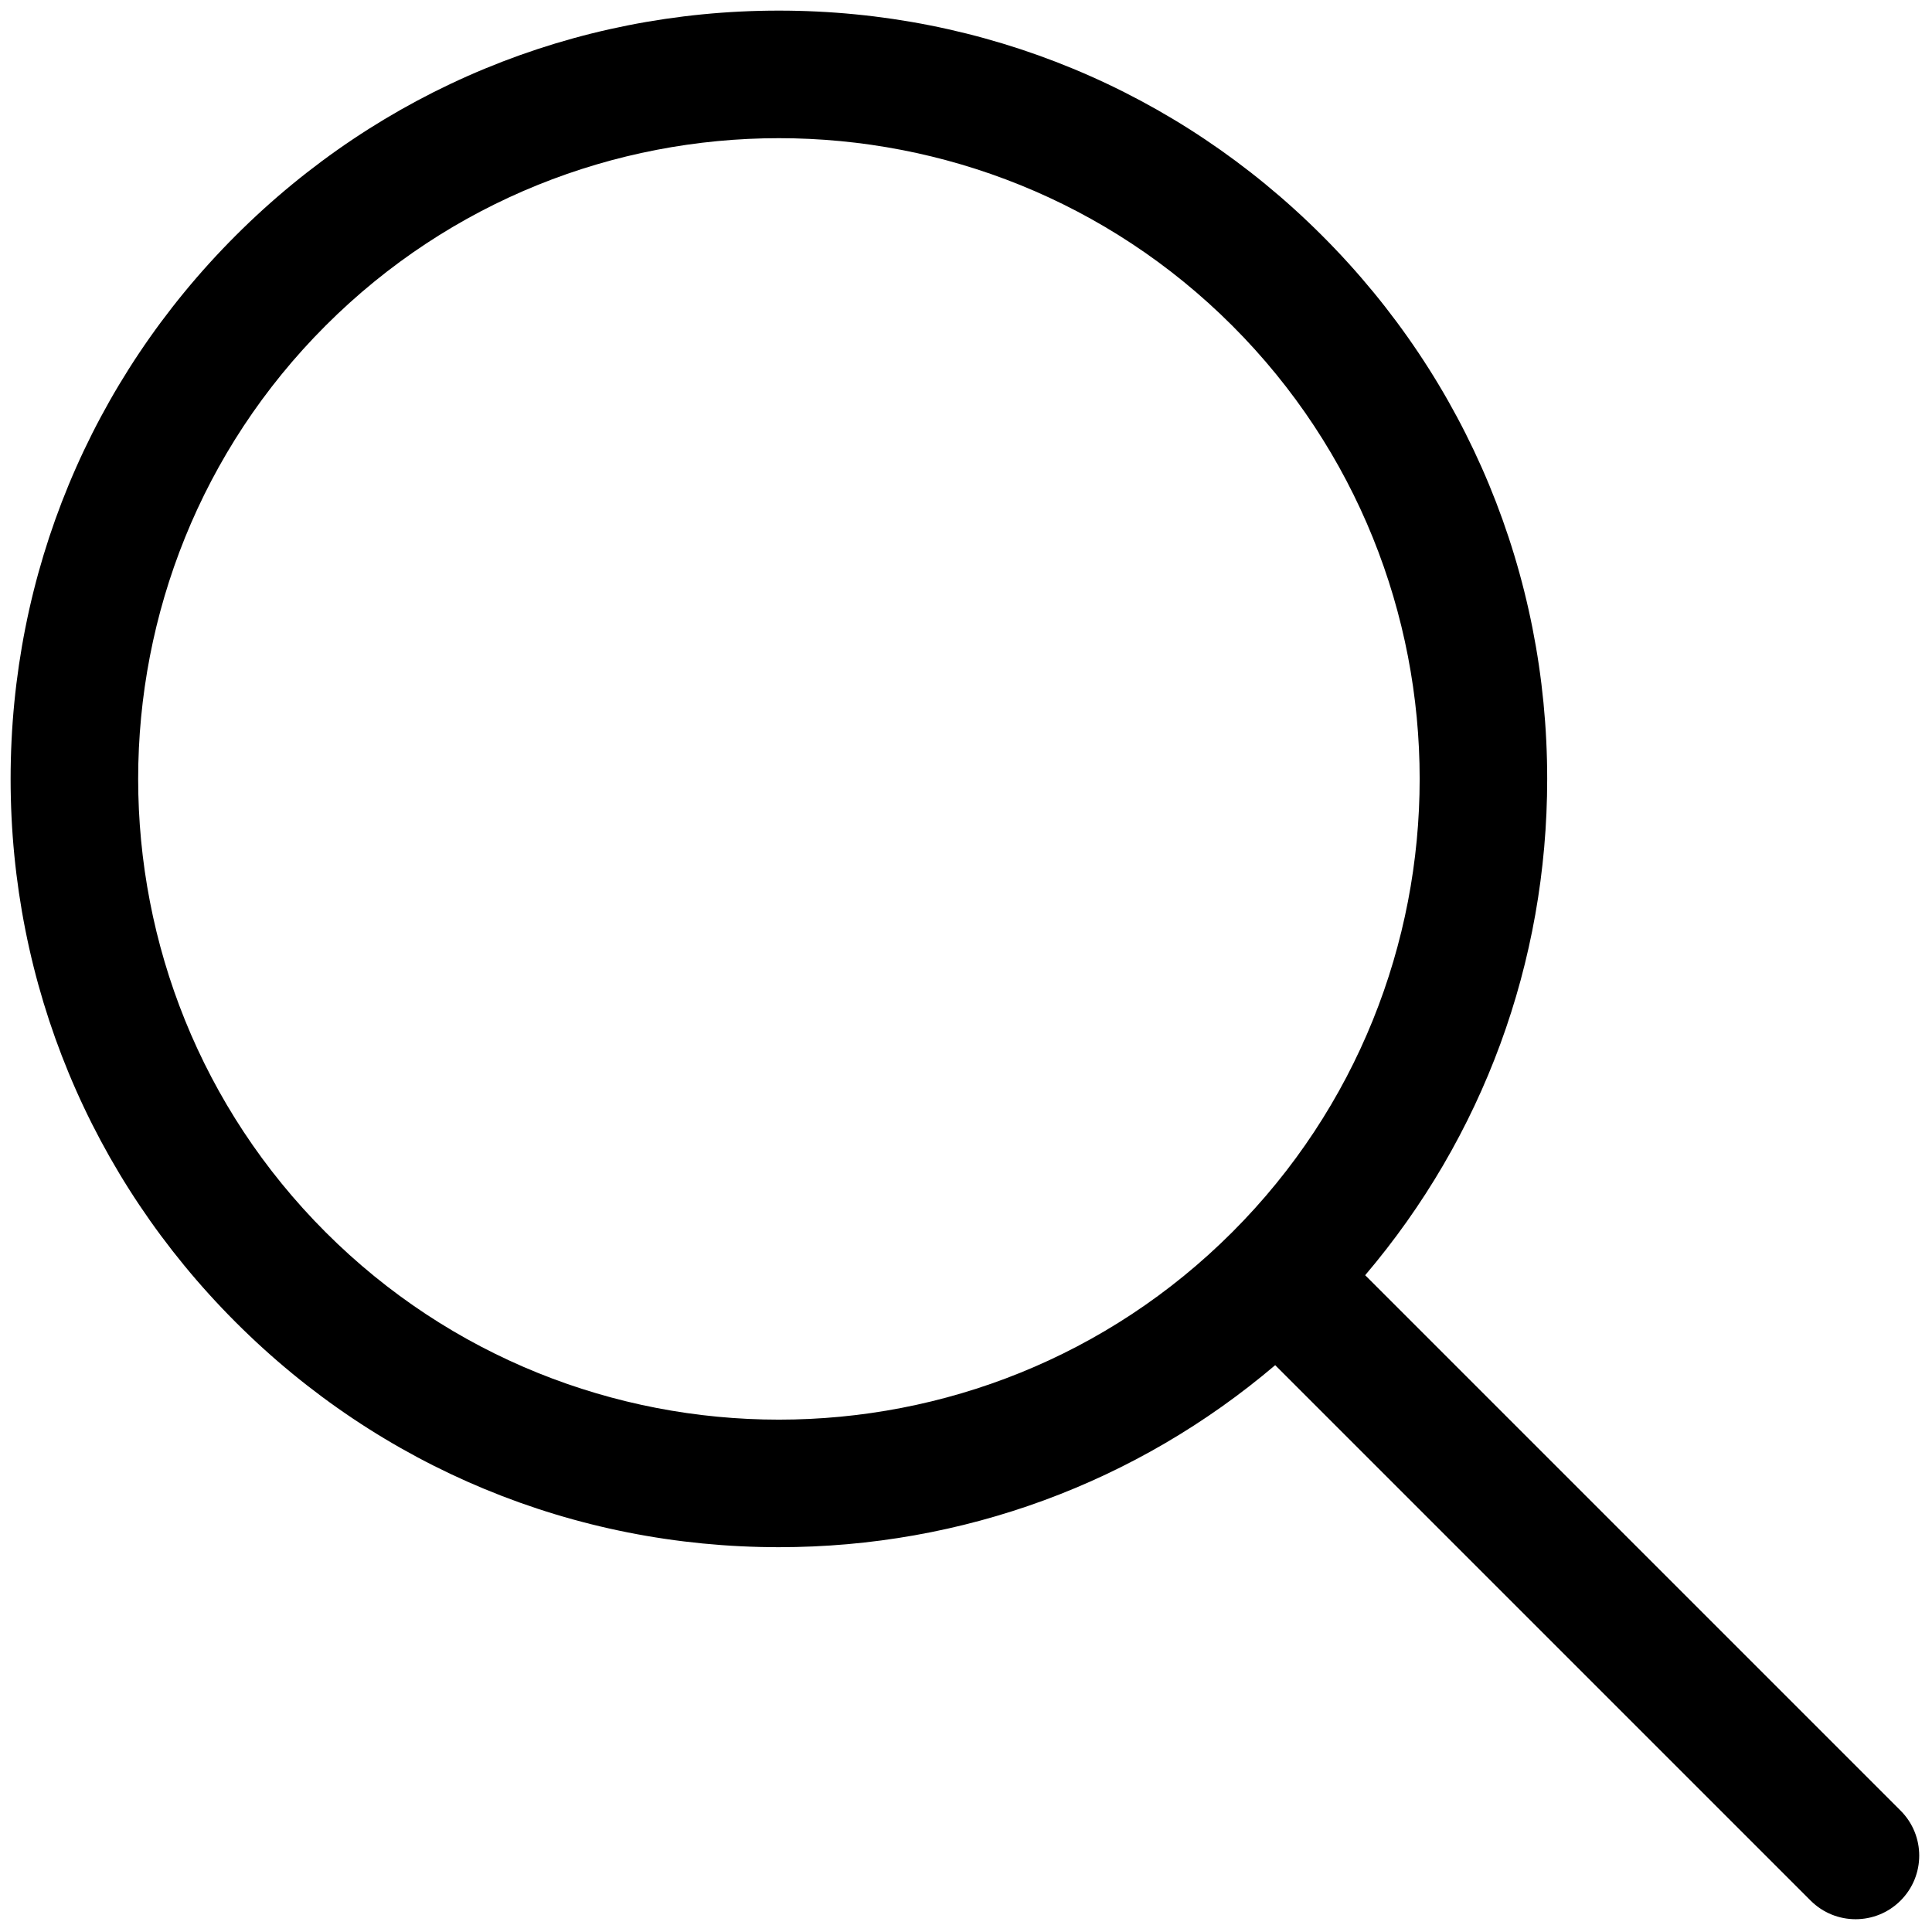
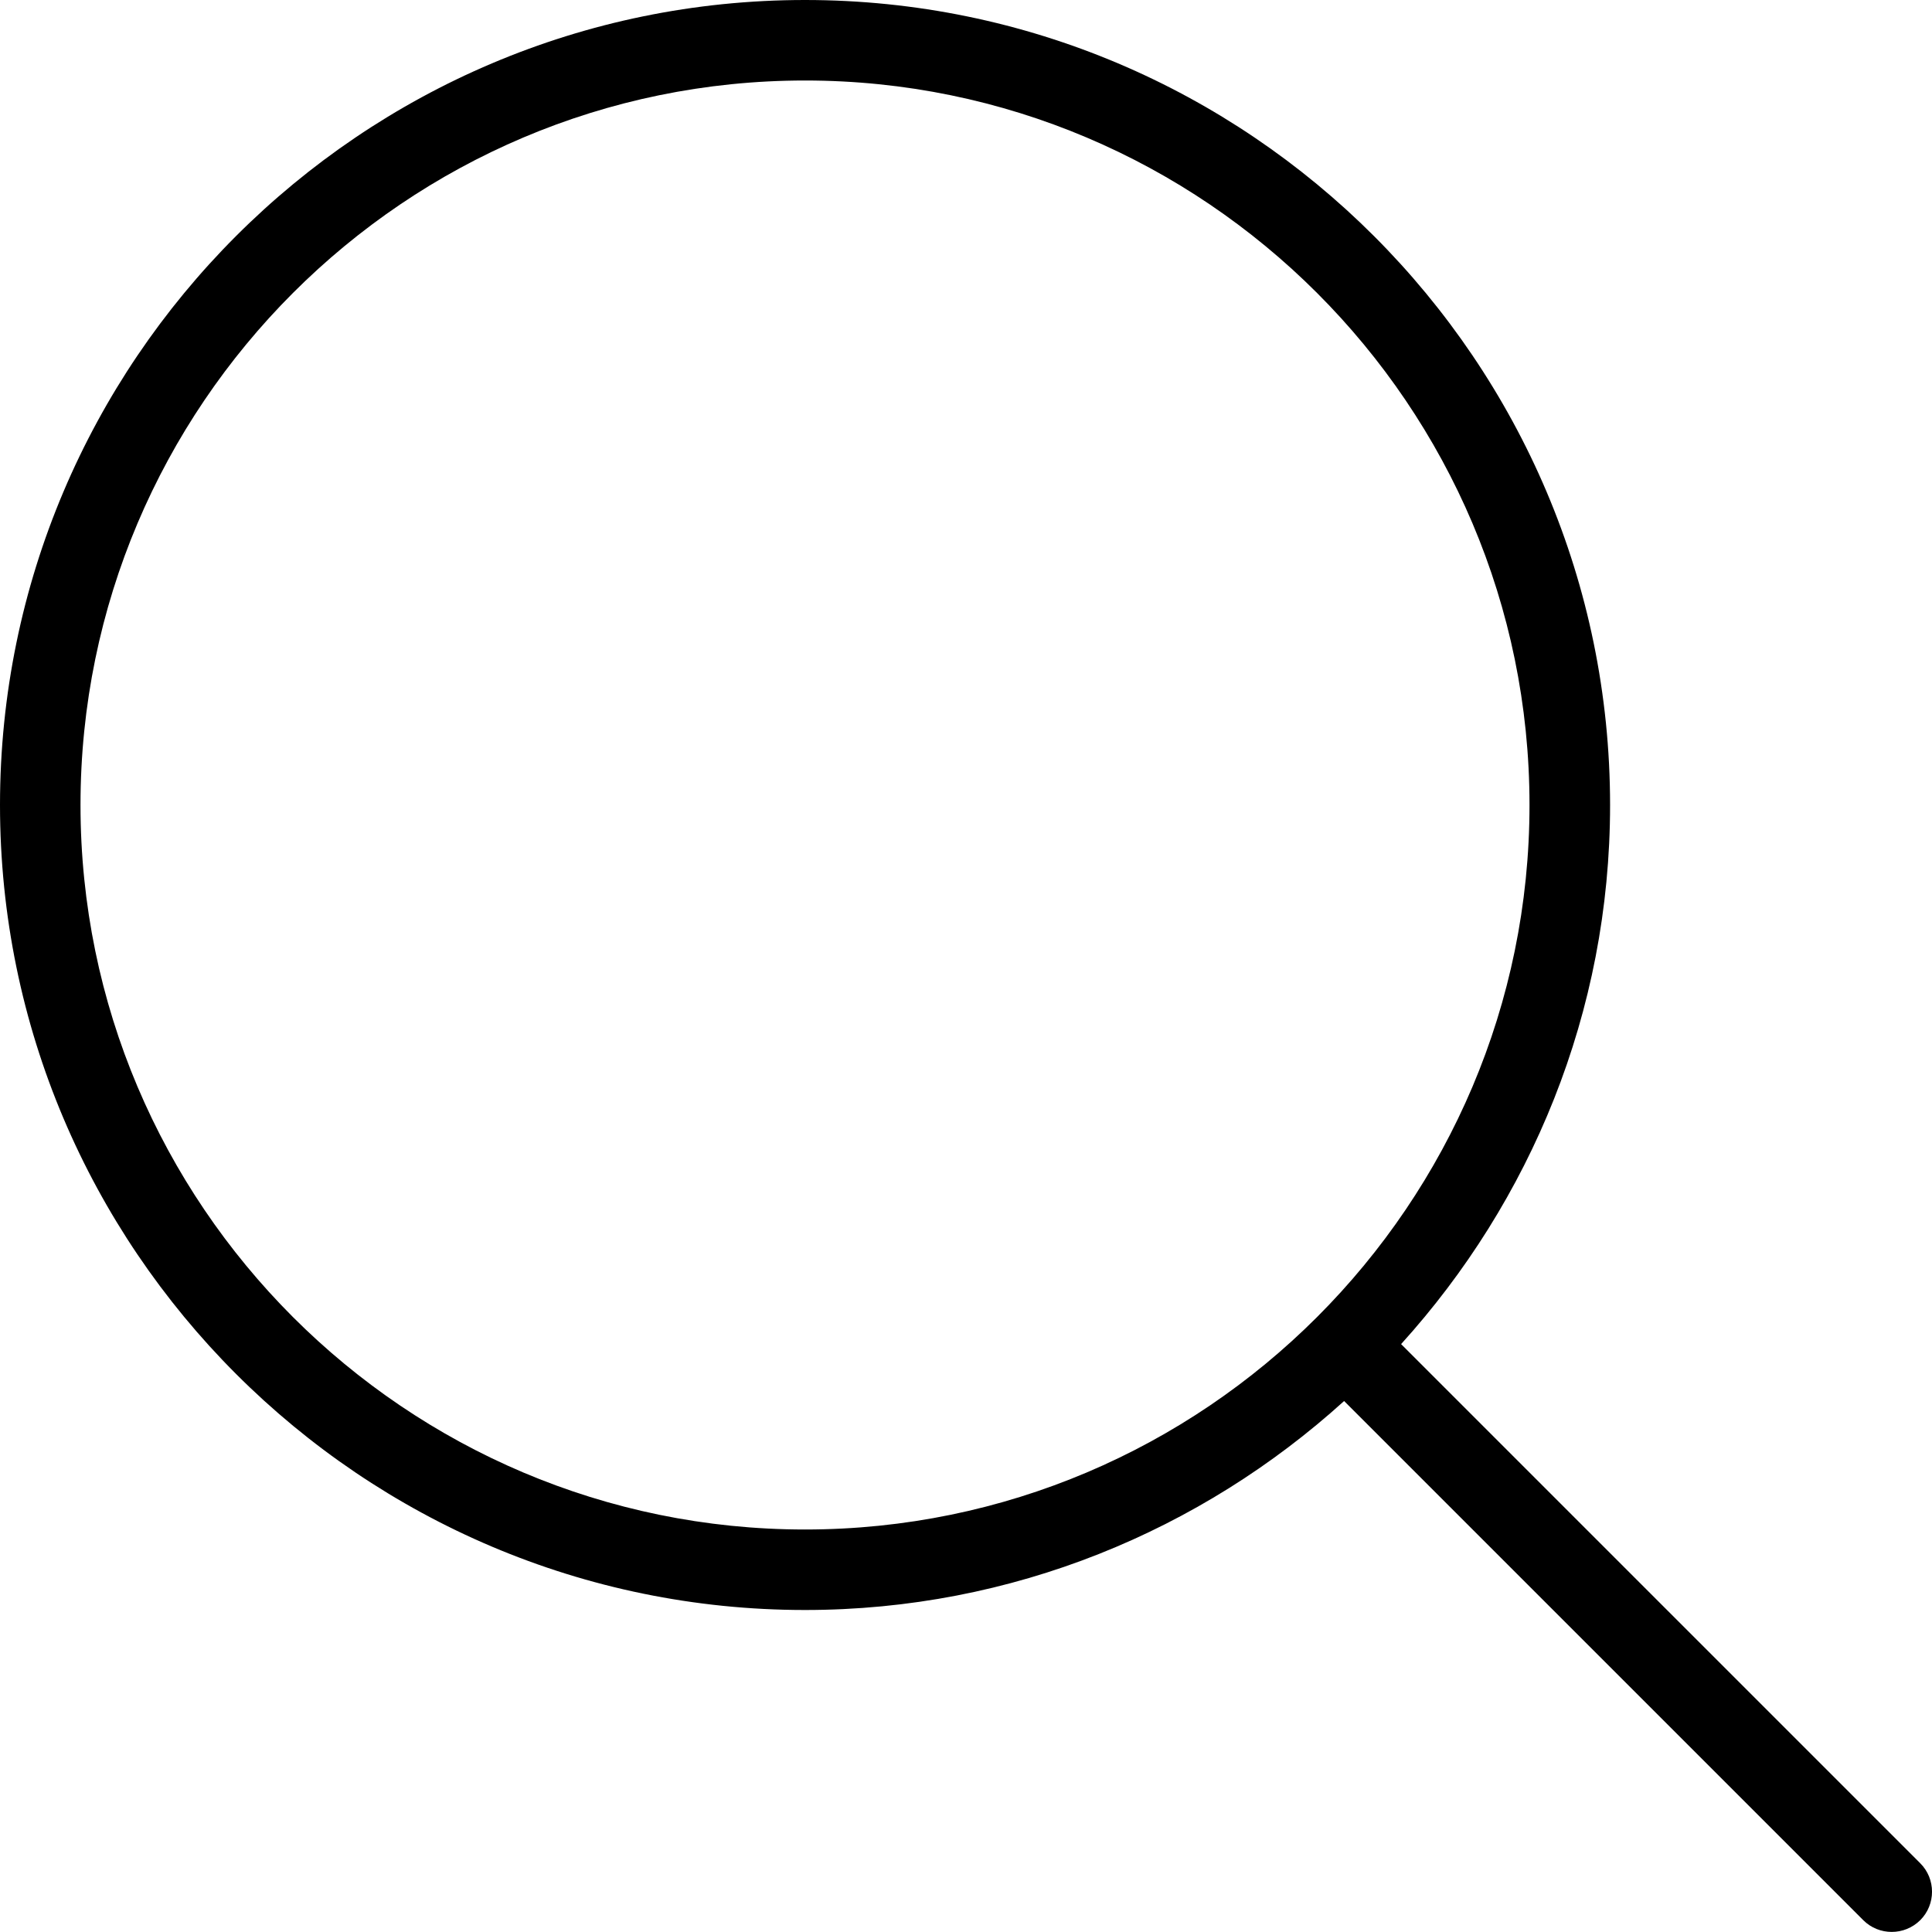
- <svg xmlns="http://www.w3.org/2000/svg" version="1.1" width="256" height="256" viewBox="0 0 256 256" xml:space="preserve">
-   <g style="stroke: none; stroke-width: 0; stroke-dasharray: none; stroke-linecap: butt; stroke-linejoin: miter; stroke-miterlimit: 10; fill: none; fill-rule: nonzero; opacity: 1;" transform="translate(1.406593 1.406593) scale(2.81 2.81)">
-     <path d="M 89.121 84.879 L 63.874 59.632 c 5.55 -6.535 8.583 -14.734 8.583 -23.403 c 0 -9.677 -3.769 -18.775 -10.611 -25.617 C 55.003 3.769 45.905 0 36.229 0 S 17.454 3.769 10.611 10.611 C 3.769 17.454 0 26.552 0 36.229 s 3.769 18.774 10.611 25.617 c 6.842 6.843 15.94 10.611 25.617 10.611 c 8.669 0 16.868 -3.033 23.403 -8.583 l 25.247 25.247 C 85.465 89.707 86.232 90 87 90 s 1.535 -0.293 2.121 -0.879 C 90.293 87.95 90.293 86.05 89.121 84.879 z M 14.854 57.604 c -11.786 -11.786 -11.786 -30.964 0 -42.75 c 5.893 -5.893 13.634 -8.839 21.375 -8.839 s 15.481 2.947 21.375 8.839 c 11.786 11.786 11.786 30.964 0 42.75 C 45.816 69.389 26.64 69.389 14.854 57.604 z" style="stroke: none; stroke-width: 1; stroke-dasharray: none; stroke-linecap: butt; stroke-linejoin: miter; stroke-miterlimit: 10; fill: rgb(0,0,0); fill-rule: nonzero; opacity: 1;" transform=" matrix(1 0 0 1 0 0) " stroke-linecap="round" />
-   </g>
+ <svg xmlns="http://www.w3.org/2000/svg" id="Layer_1" data-name="Layer 1" viewBox="0 0 24 24">
+   <path d="M23.854,23.146l-6.449-6.449c1.607-1.775,2.596-4.12,2.596-6.697C20,4.486,15.514,0,10,0S0,4.486,0,10s4.486,10,10,10c2.577,0,4.922-.988,6.697-2.596l6.449,6.449c.098,.098,.226,.146,.354,.146s.256-.049,.354-.146c.195-.195,.195-.512,0-.707ZM1,10C1,5.038,5.038,1,10,1s9,4.038,9,9-4.037,9-9,9S1,14.962,1,10Z" />
</svg>
